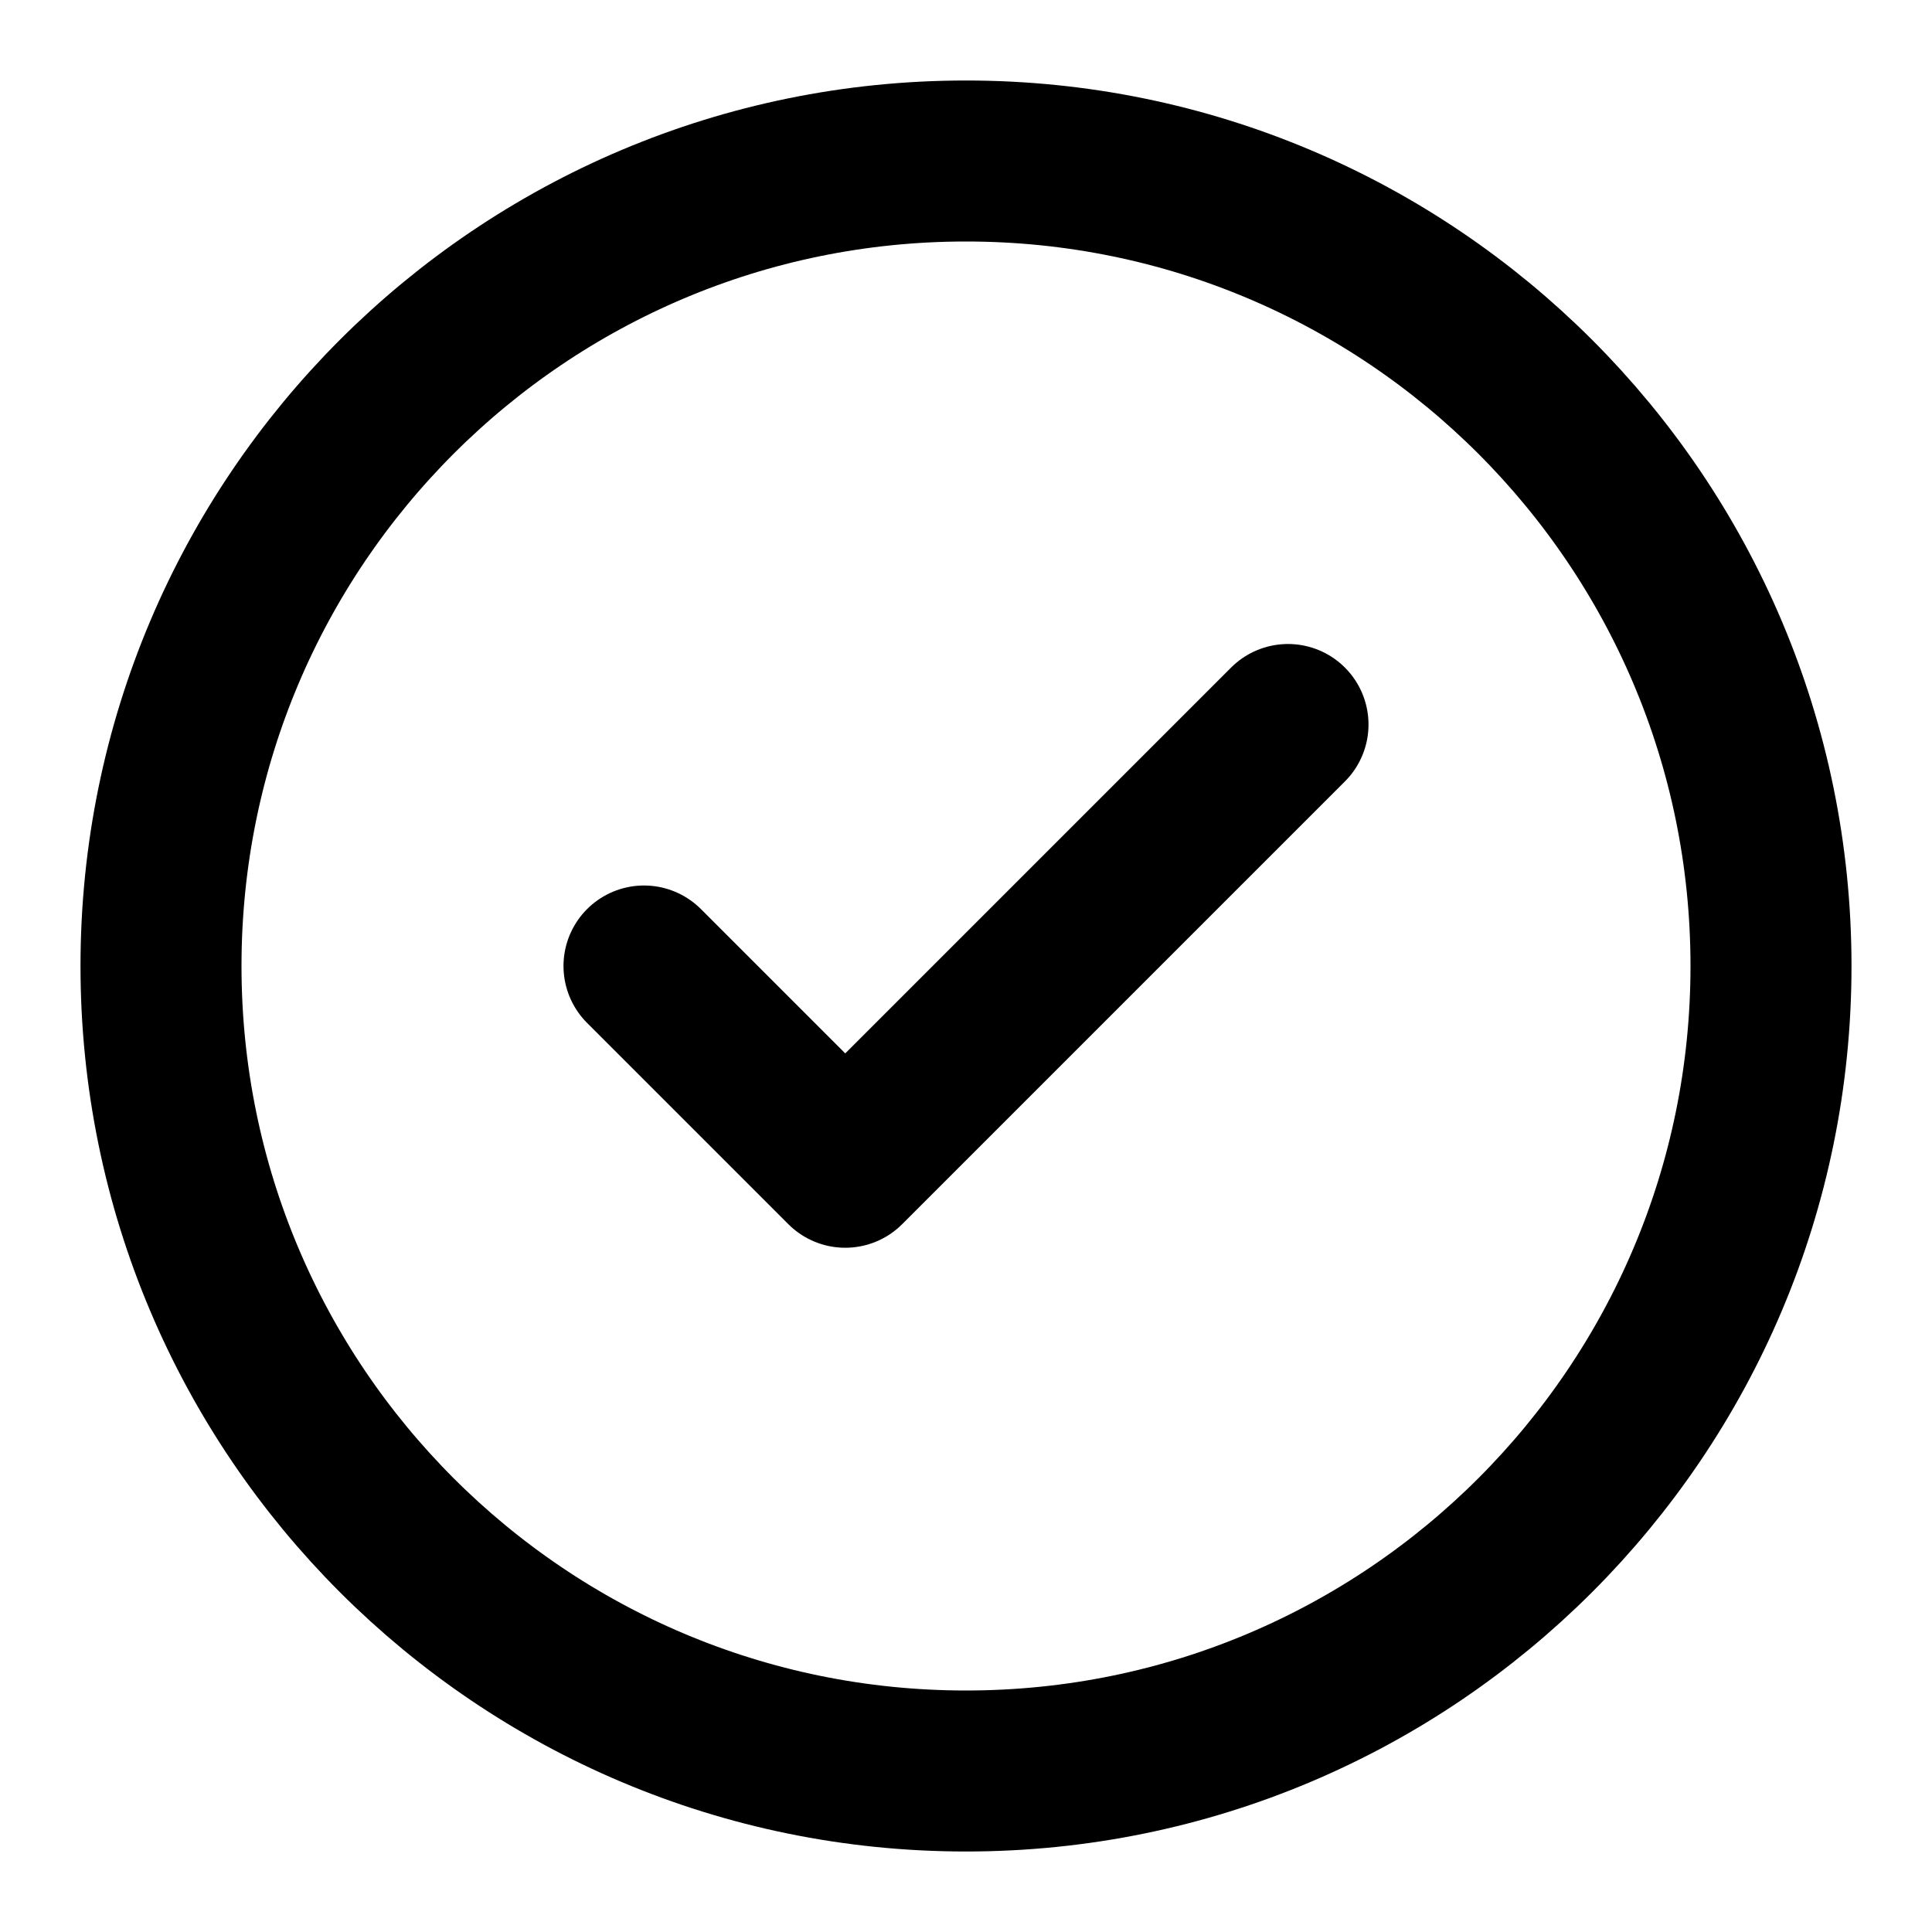
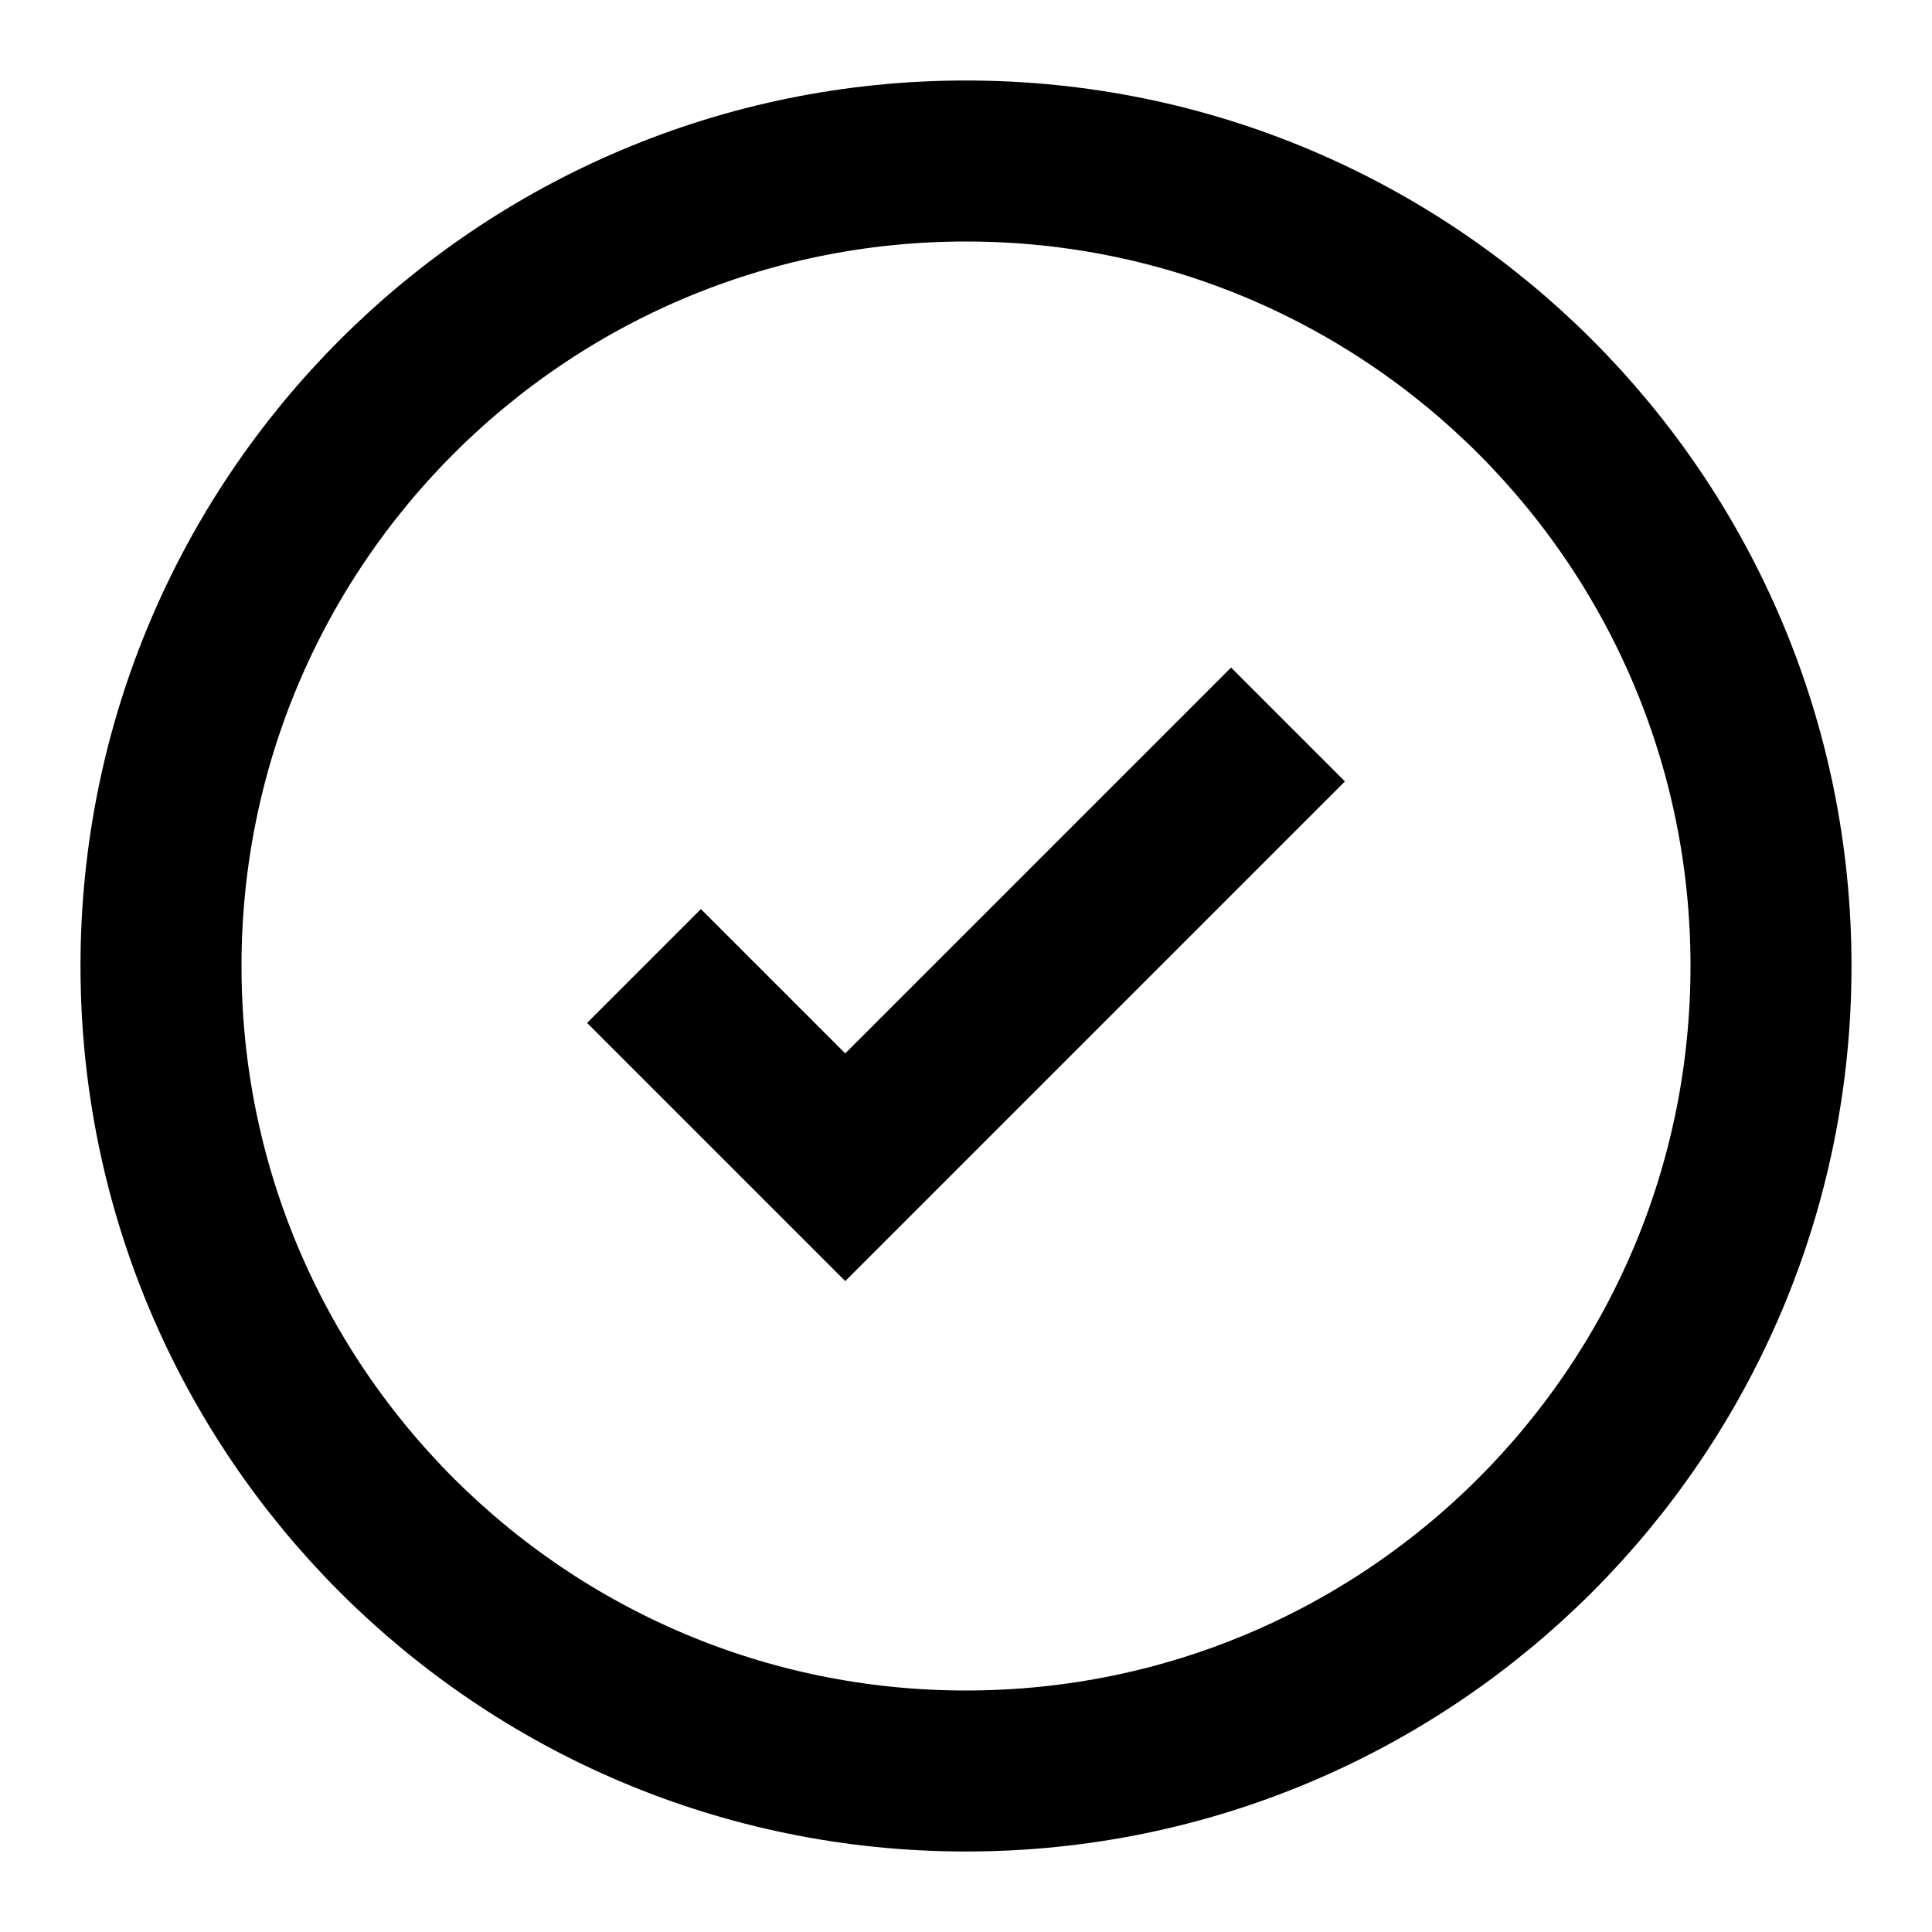
- <svg xmlns="http://www.w3.org/2000/svg" viewBox="0 0 24 24" fill="none" stroke="currentColor" stroke-width="2" stroke-linecap="round" stroke-linejoin="round">
+ <svg xmlns="http://www.w3.org/2000/svg" viewBox="0 0 24 24" fill="none" stroke="currentColor" stroke-width="2" stroke-linecap="butt" stroke-linejoin="miter">
  <circle cx="12" cy="12" r="10" />
  <path d="m16 9-5.5 5.5L8 12" />
</svg>
